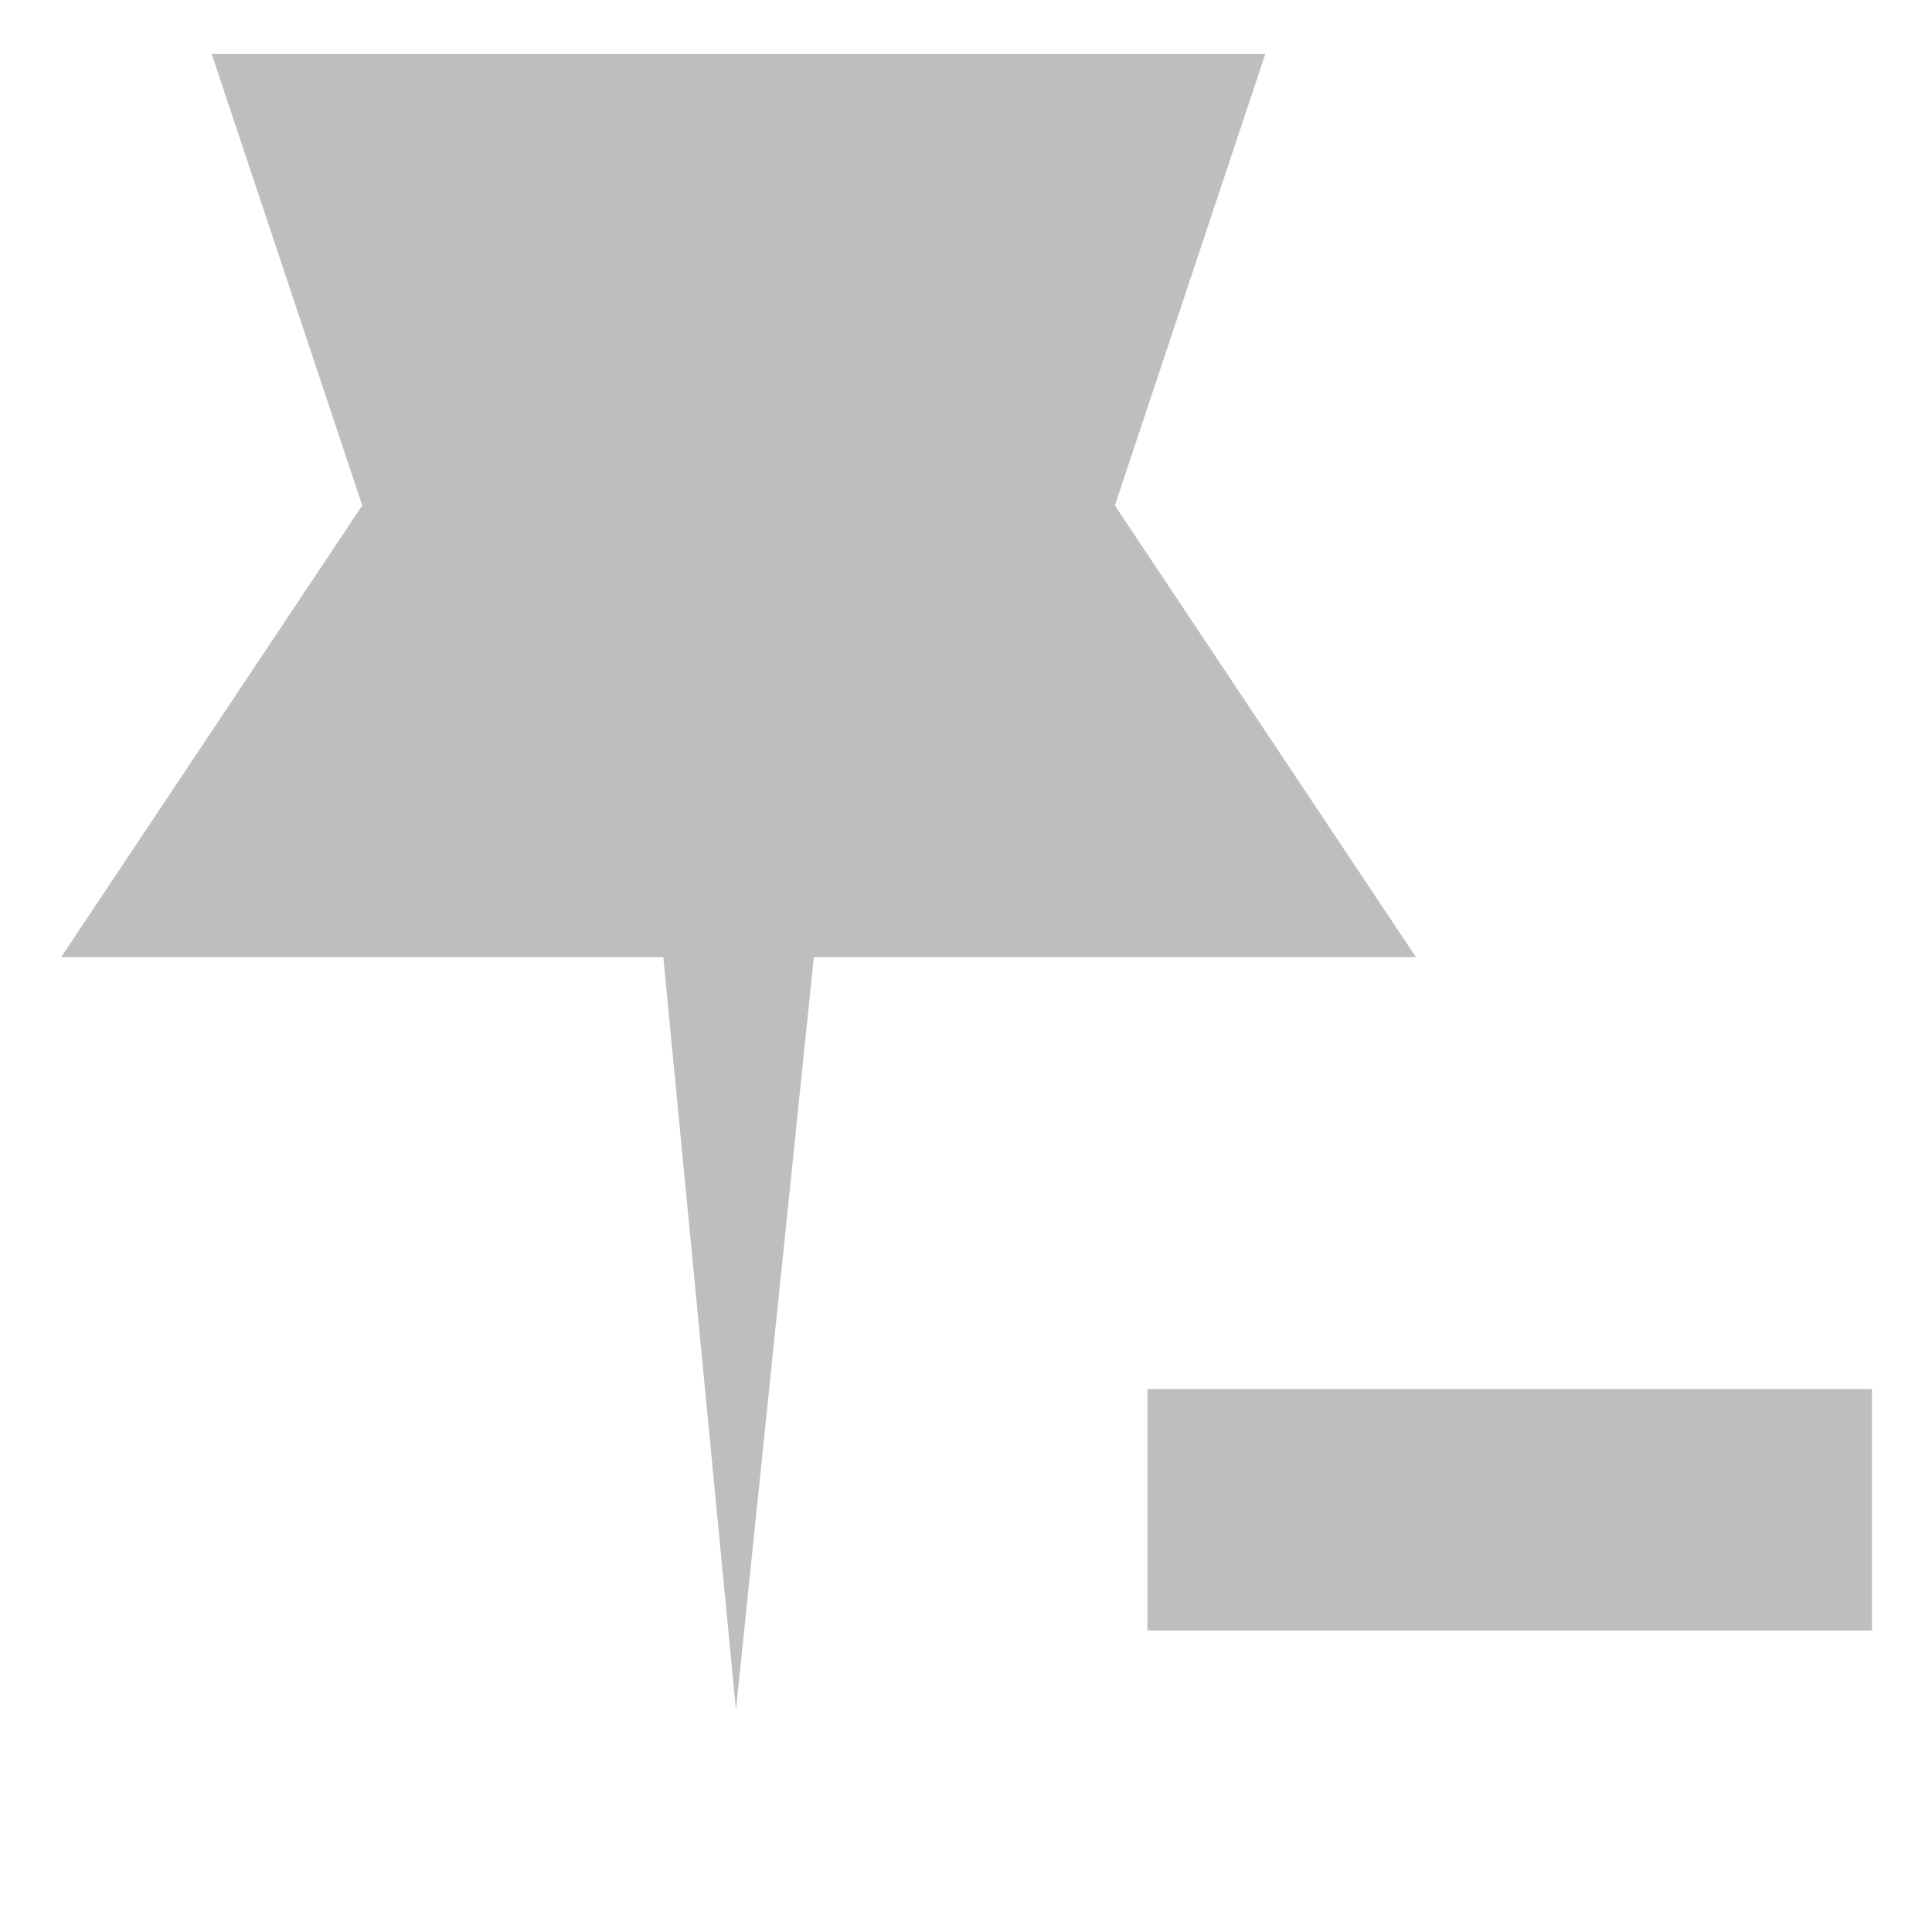
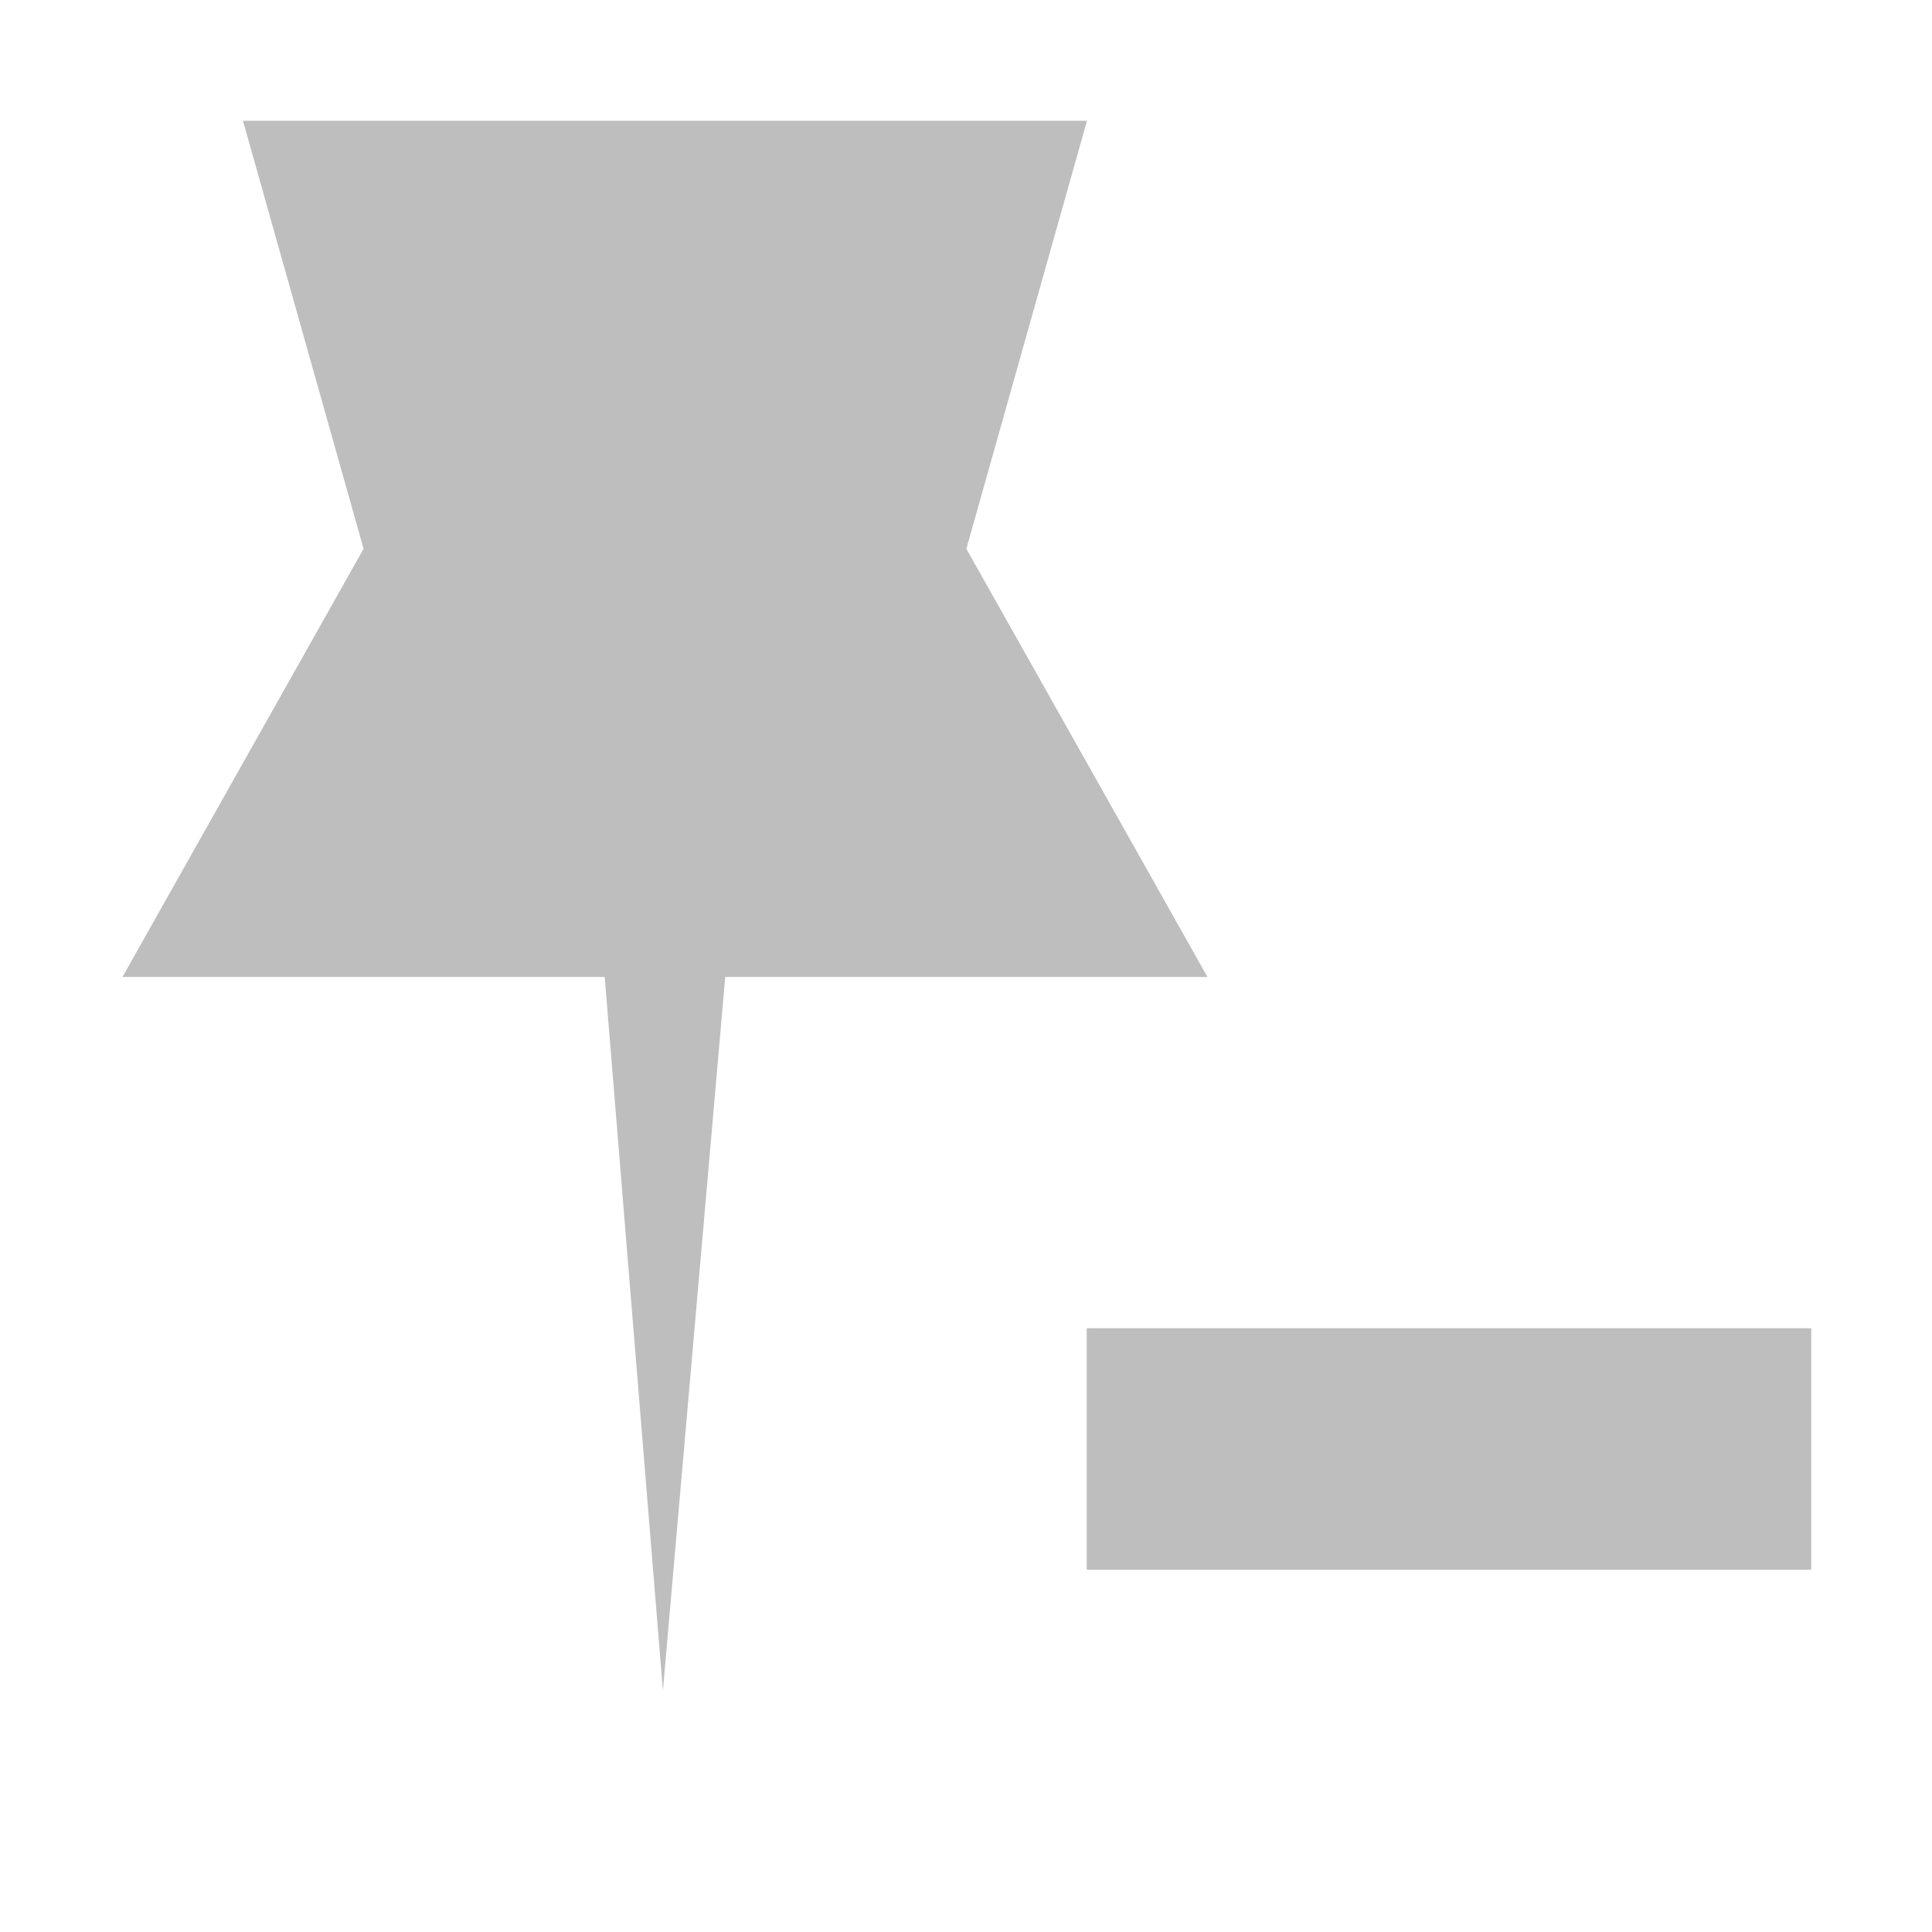
<svg xmlns="http://www.w3.org/2000/svg" id="svg4060" height="16" width="16" version="1.1">
  <defs id="defs4062" />
-   <path style="color:#000000;font-style:normal;font-variant:normal;font-weight:normal;font-stretch:normal;font-size:medium;line-height:normal;font-family:sans-serif;text-indent:0;text-align:start;text-decoration:none;text-decoration-line:none;text-decoration-style:solid;text-decoration-color:#000000;letter-spacing:normal;word-spacing:normal;text-transform:none;writing-mode:lr-tb;direction:ltr;baseline-shift:baseline;text-anchor:start;white-space:normal;clip-rule:nonzero;display:inline;overflow:visible;visibility:visible;opacity:1;isolation:auto;mix-blend-mode:normal;color-interpolation:sRGB;color-interpolation-filters:linearRGB;solid-color:#000000;solid-opacity:1;fill:#bebebe;fill-opacity:1;fill-rule:nonzero;stroke:none;stroke-width:1;stroke-linecap:butt;stroke-linejoin:miter;stroke-miterlimit:4;stroke-dasharray:none;stroke-dashoffset:0;stroke-opacity:1;marker:none;color-rendering:auto;image-rendering:auto;shape-rendering:auto;text-rendering:auto;enable-background:accumulate" d="m 11.503,11.503 v 0 H 9.503 v 2 h 2 v 0 h 2 v 0 h 2 v -2 h -2 v 0 z" id="rect4139" />
-   <path d="M 11.726,7.926 9.233,4.186 10.479,0.447 H 1.753 L 3,4.186 0.507,7.926 h 4.986 L 6.095,14.159 6.74,7.926 Z" id="path9895" style="color:#000000;clip-rule:nonzero;display:inline;overflow:visible;visibility:visible;opacity:1;isolation:auto;mix-blend-mode:normal;color-interpolation:sRGB;color-interpolation-filters:linearRGB;solid-color:#000000;solid-opacity:1;vector-effect:none;fill:#bebebe;fill-opacity:1;fill-rule:nonzero;stroke:none;stroke-width:1.247;stroke-linecap:butt;stroke-linejoin:miter;stroke-miterlimit:4;stroke-dasharray:none;stroke-dashoffset:0;stroke-opacity:1;marker:none;marker-start:none;marker-mid:none;marker-end:none;paint-order:normal;color-rendering:auto;image-rendering:auto;shape-rendering:auto;text-rendering:auto;enable-background:accumulate" />
+   <path id="path9895" style="color:#000000;clip-rule:nonzero;display:inline;overflow:visible;visibility:visible;opacity:1;isolation:auto;mix-blend-mode:normal;color-interpolation:sRGB;color-interpolation-filters:linearRGB;solid-color:#000000;solid-opacity:1;vector-effect:none;fill:#bebebe;fill-opacity:1;fill-rule:nonzero;stroke:none;stroke-width:1.086;stroke-linecap:butt;stroke-linejoin:miter;stroke-miterlimit:4;stroke-dasharray:none;stroke-dashoffset:0;stroke-opacity:1;marker:none;marker-start:none;marker-mid:none;marker-end:none;paint-order:normal;color-rendering:auto;image-rendering:auto;shape-rendering:auto;text-rendering:auto;enable-background:accumulate" d="M 10,8.091 8.003,4.545 9.002,1 H 2.012 L 3.011,4.545 1.014,8.091 H 5.008 L 5.49,14 6.006,8.091 Z M 11,11 v 0 H 9 v 2 H 11 v 0 h 2 v 0 h 2 v -2 h -2 v 0 z" />
</svg>
